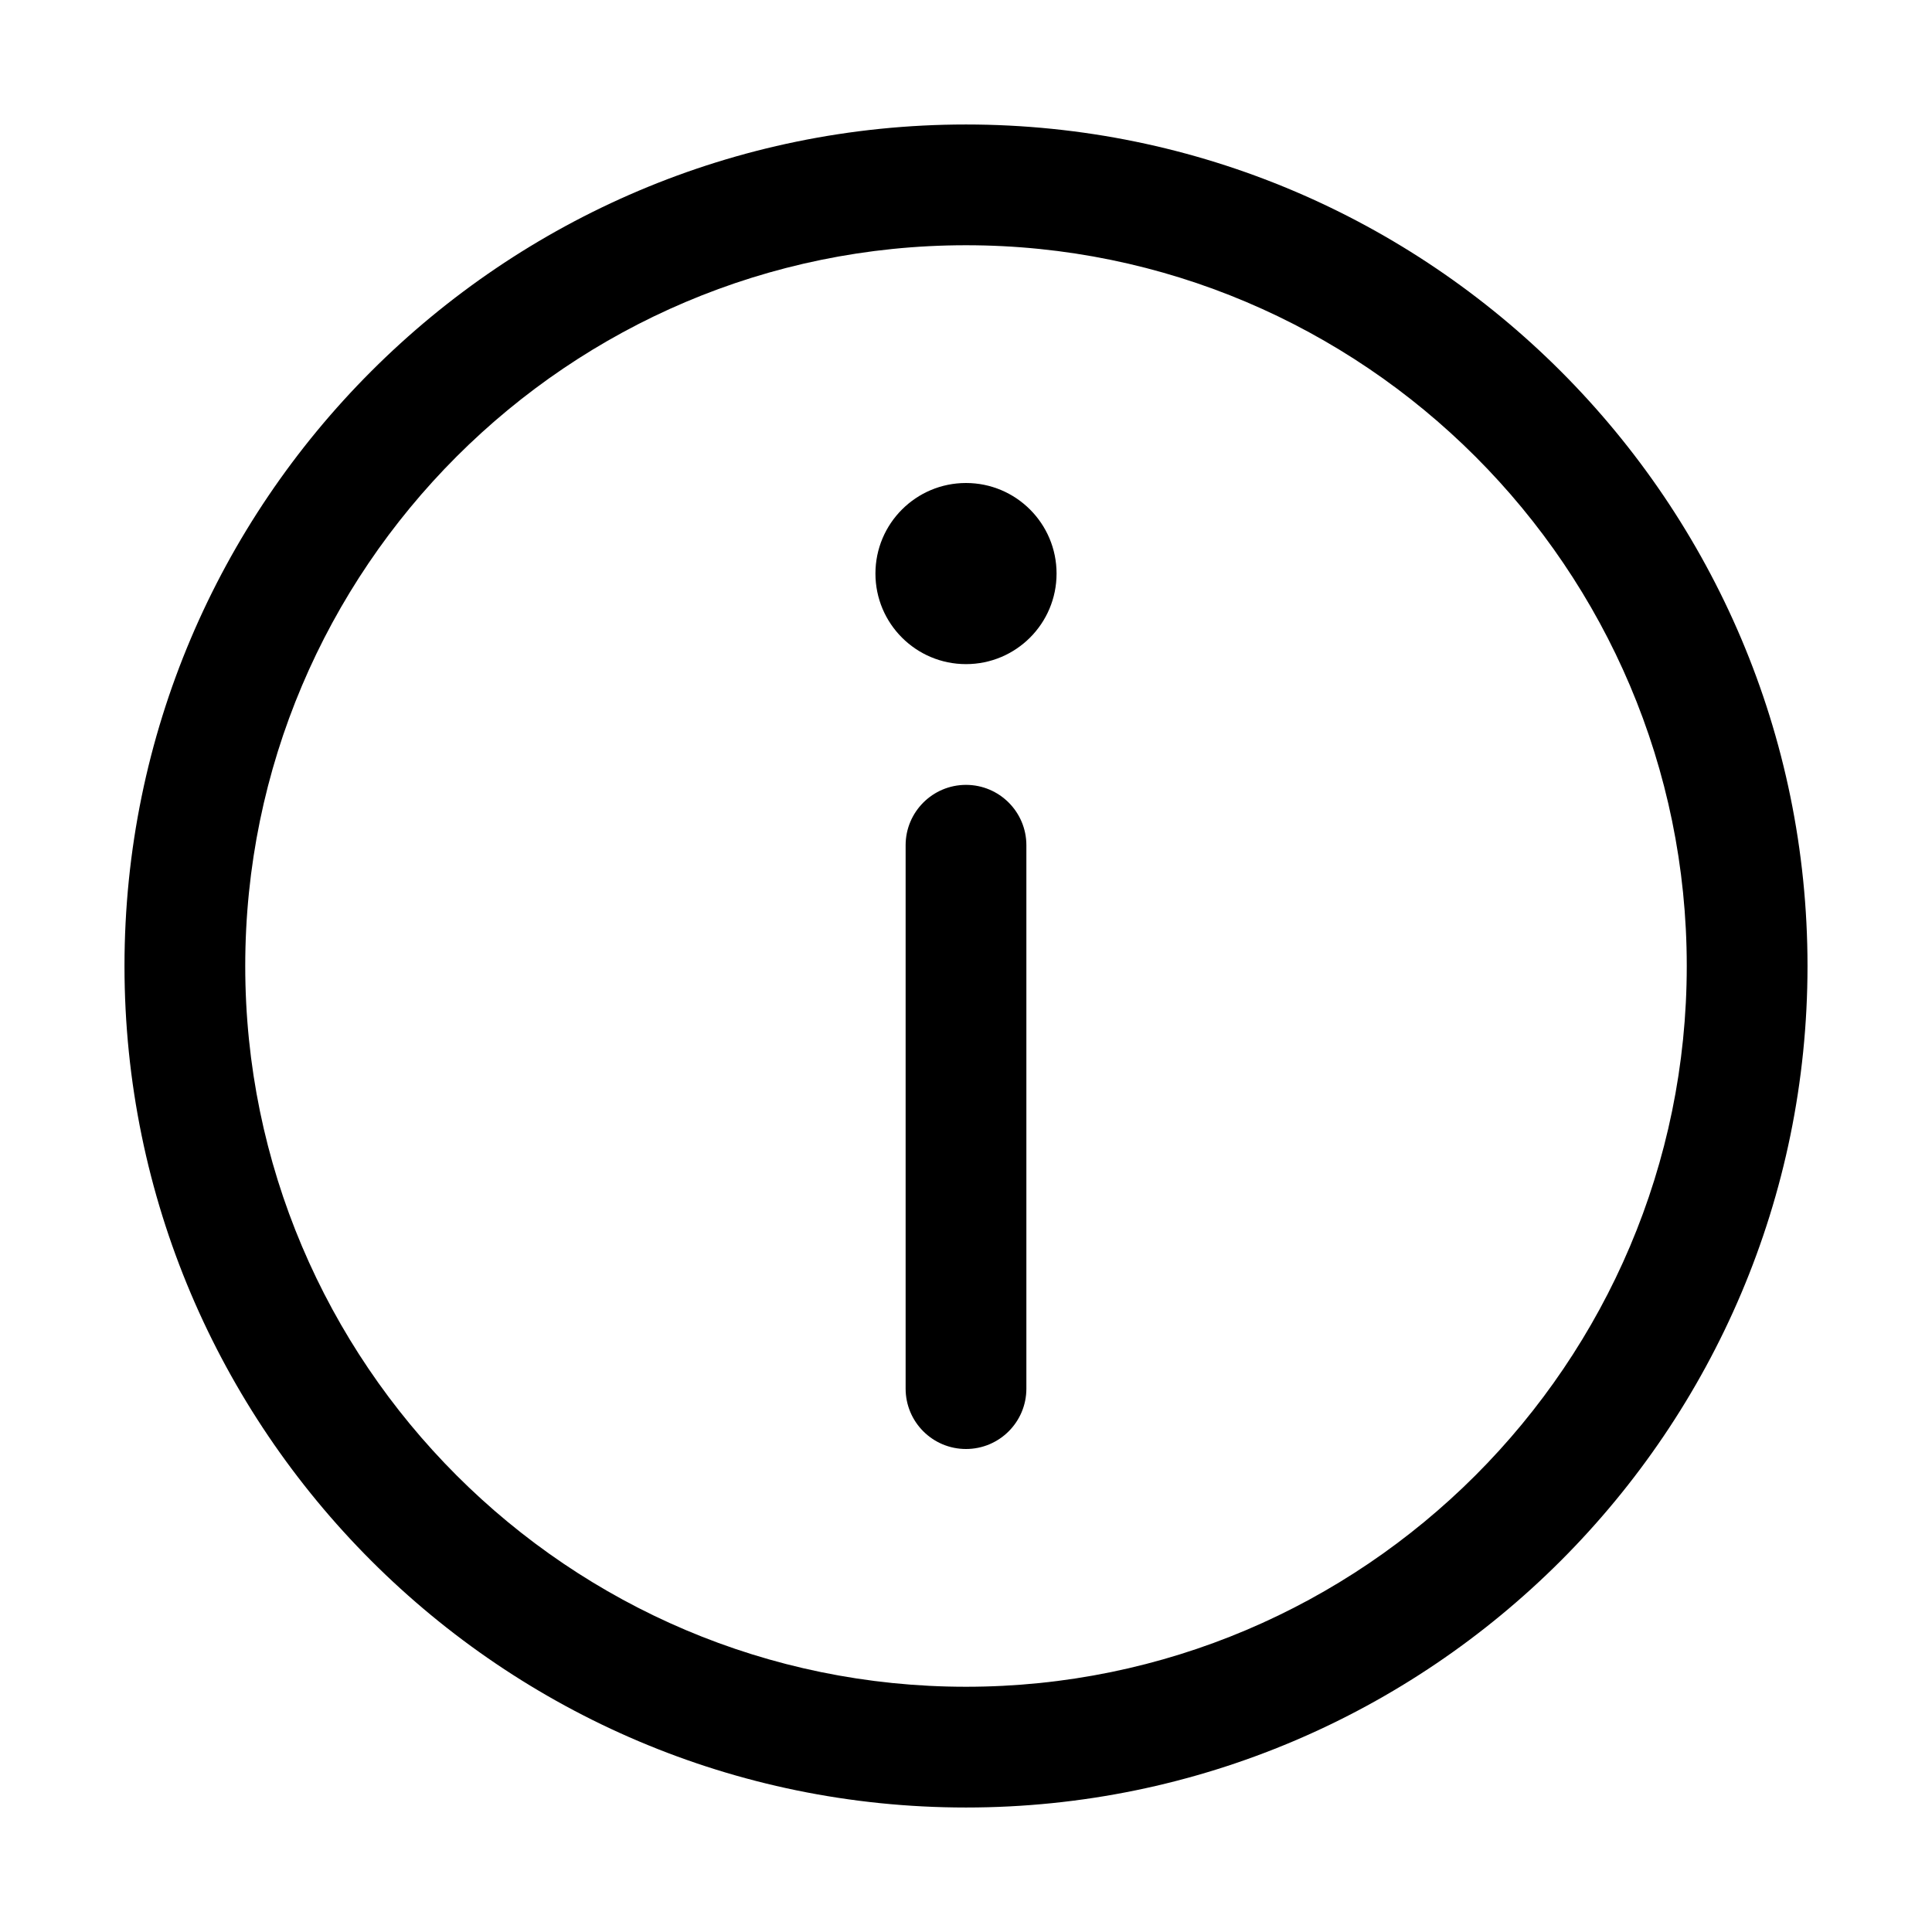
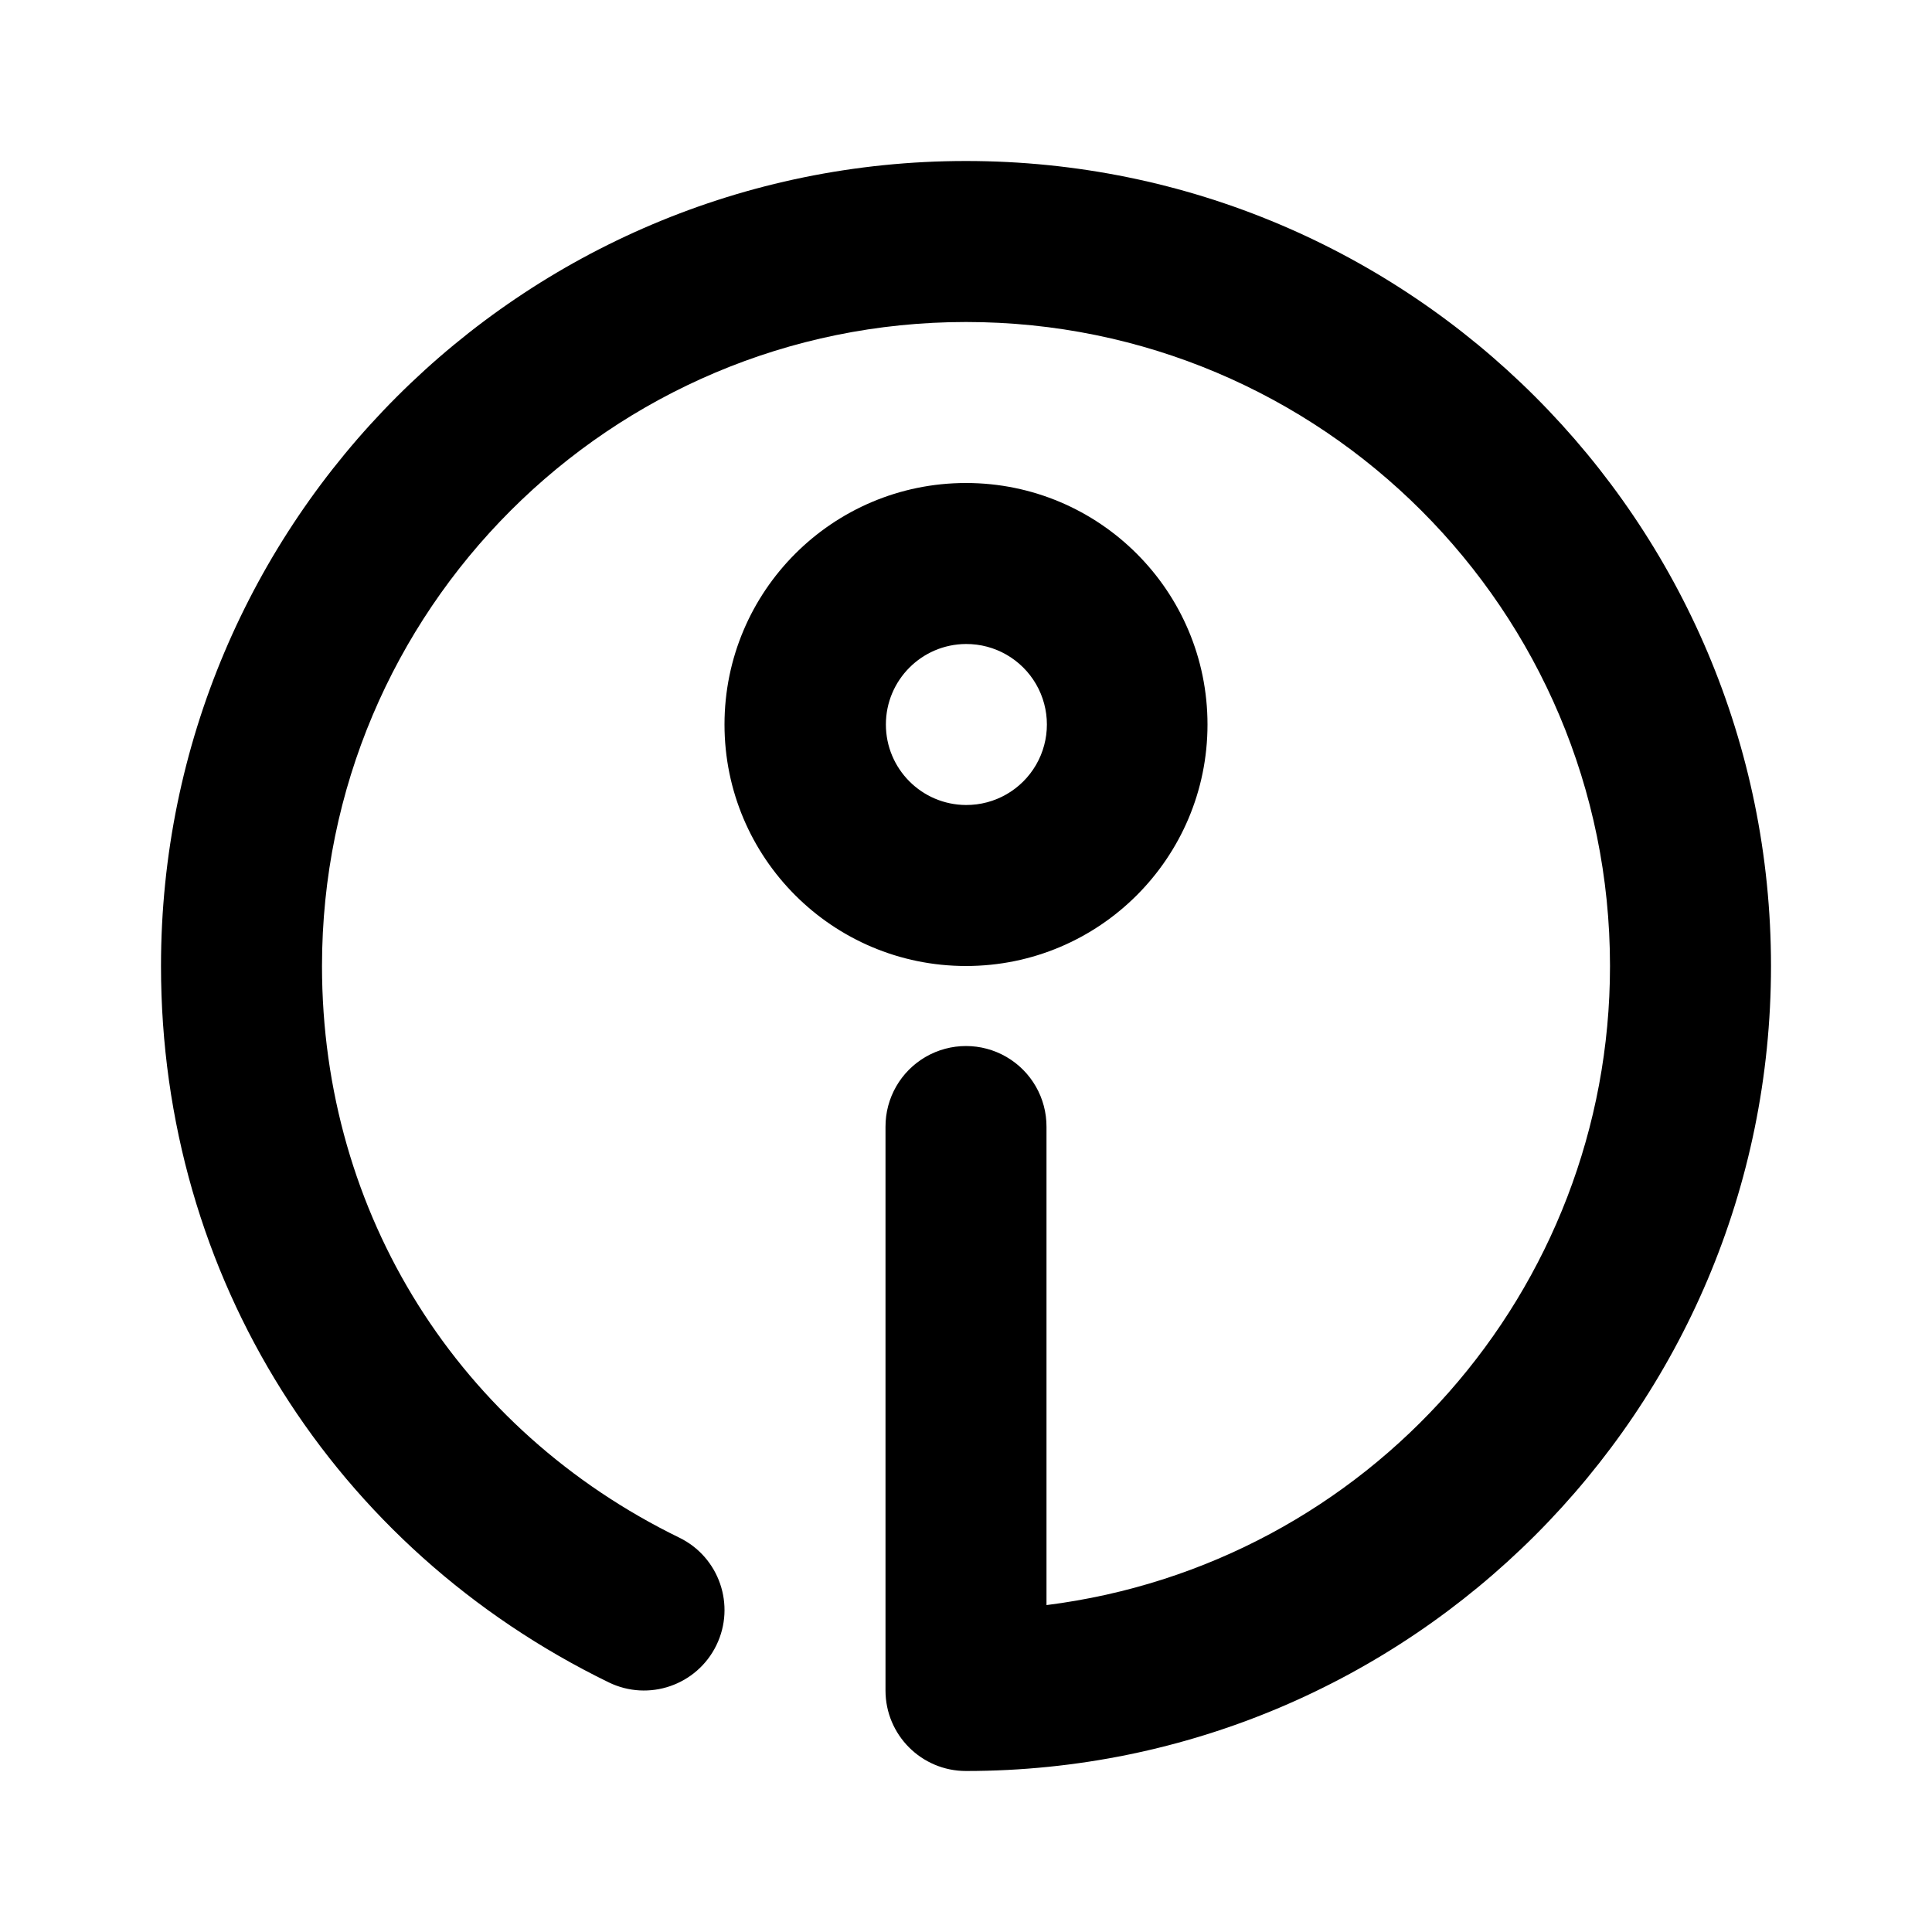
- <svg xmlns="http://www.w3.org/2000/svg" t="1704359783744" class="icon" viewBox="0 0 1024 1024" version="1.1" p-id="4645" width="32" height="32">
-   <path d="M512 958.017c-245.92 0-446.017-200.064-446.017-446.017 0-245.92 200.095-446.017 446.017-446.017 245.952 0 446.017 200.064 446.017 446.017S757.952 958.017 512 958.017zM512 129.983c-210.656 0-382.017 171.359-382.017 382.017 0 210.625 171.359 382.017 382.017 382.017 210.625 0 382.017-171.359 382.017-382.017S722.625 129.983 512 129.983z" p-id="4646" />
-   <path d="M464 304c0 26.51 21.49 48 48 48s48-21.49 48-48-21.49-48-48-48S464 277.49 464 304z" p-id="4647" />
-   <path d="M512 768c-17.665 0-32.001-14.303-32.001-32.001L479.999 448c0-17.665 14.336-32.001 32.001-32.001s32.001 14.336 32.001 32.001l0 287.999C544.001 753.697 529.665 768 512 768z" p-id="4648" />
+ <svg xmlns="http://www.w3.org/2000/svg" t="1705906993694" class="icon" viewBox="0 0 1024 1024" version="1.1" p-id="15468" width="32" height="32">
+   <path d="M512 512a128 128 0 1 1 0-256 128 128 0 0 1 0 256z m0-85.333a42.667 42.667 0 1 0 0-85.333 42.667 42.667 0 0 0 0 85.333z m341.333 85.333a341.333 341.333 0 1 0-682.667 0c0 131.925 72.875 246.187 189.355 302.976a42.667 42.667 0 0 1-37.376 76.715C177.067 820.736 85.333 676.864 85.333 512 85.333 276.352 276.352 85.333 512 85.333s426.667 191.019 426.667 426.667-191.019 426.667-426.667 426.667a42.667 42.667 0 0 1-42.667-42.667v-298.709a42.667 42.667 0 1 1 85.333 0v253.44A341.376 341.376 0 0 0 853.333 512z" p-id="15469" />
</svg>
